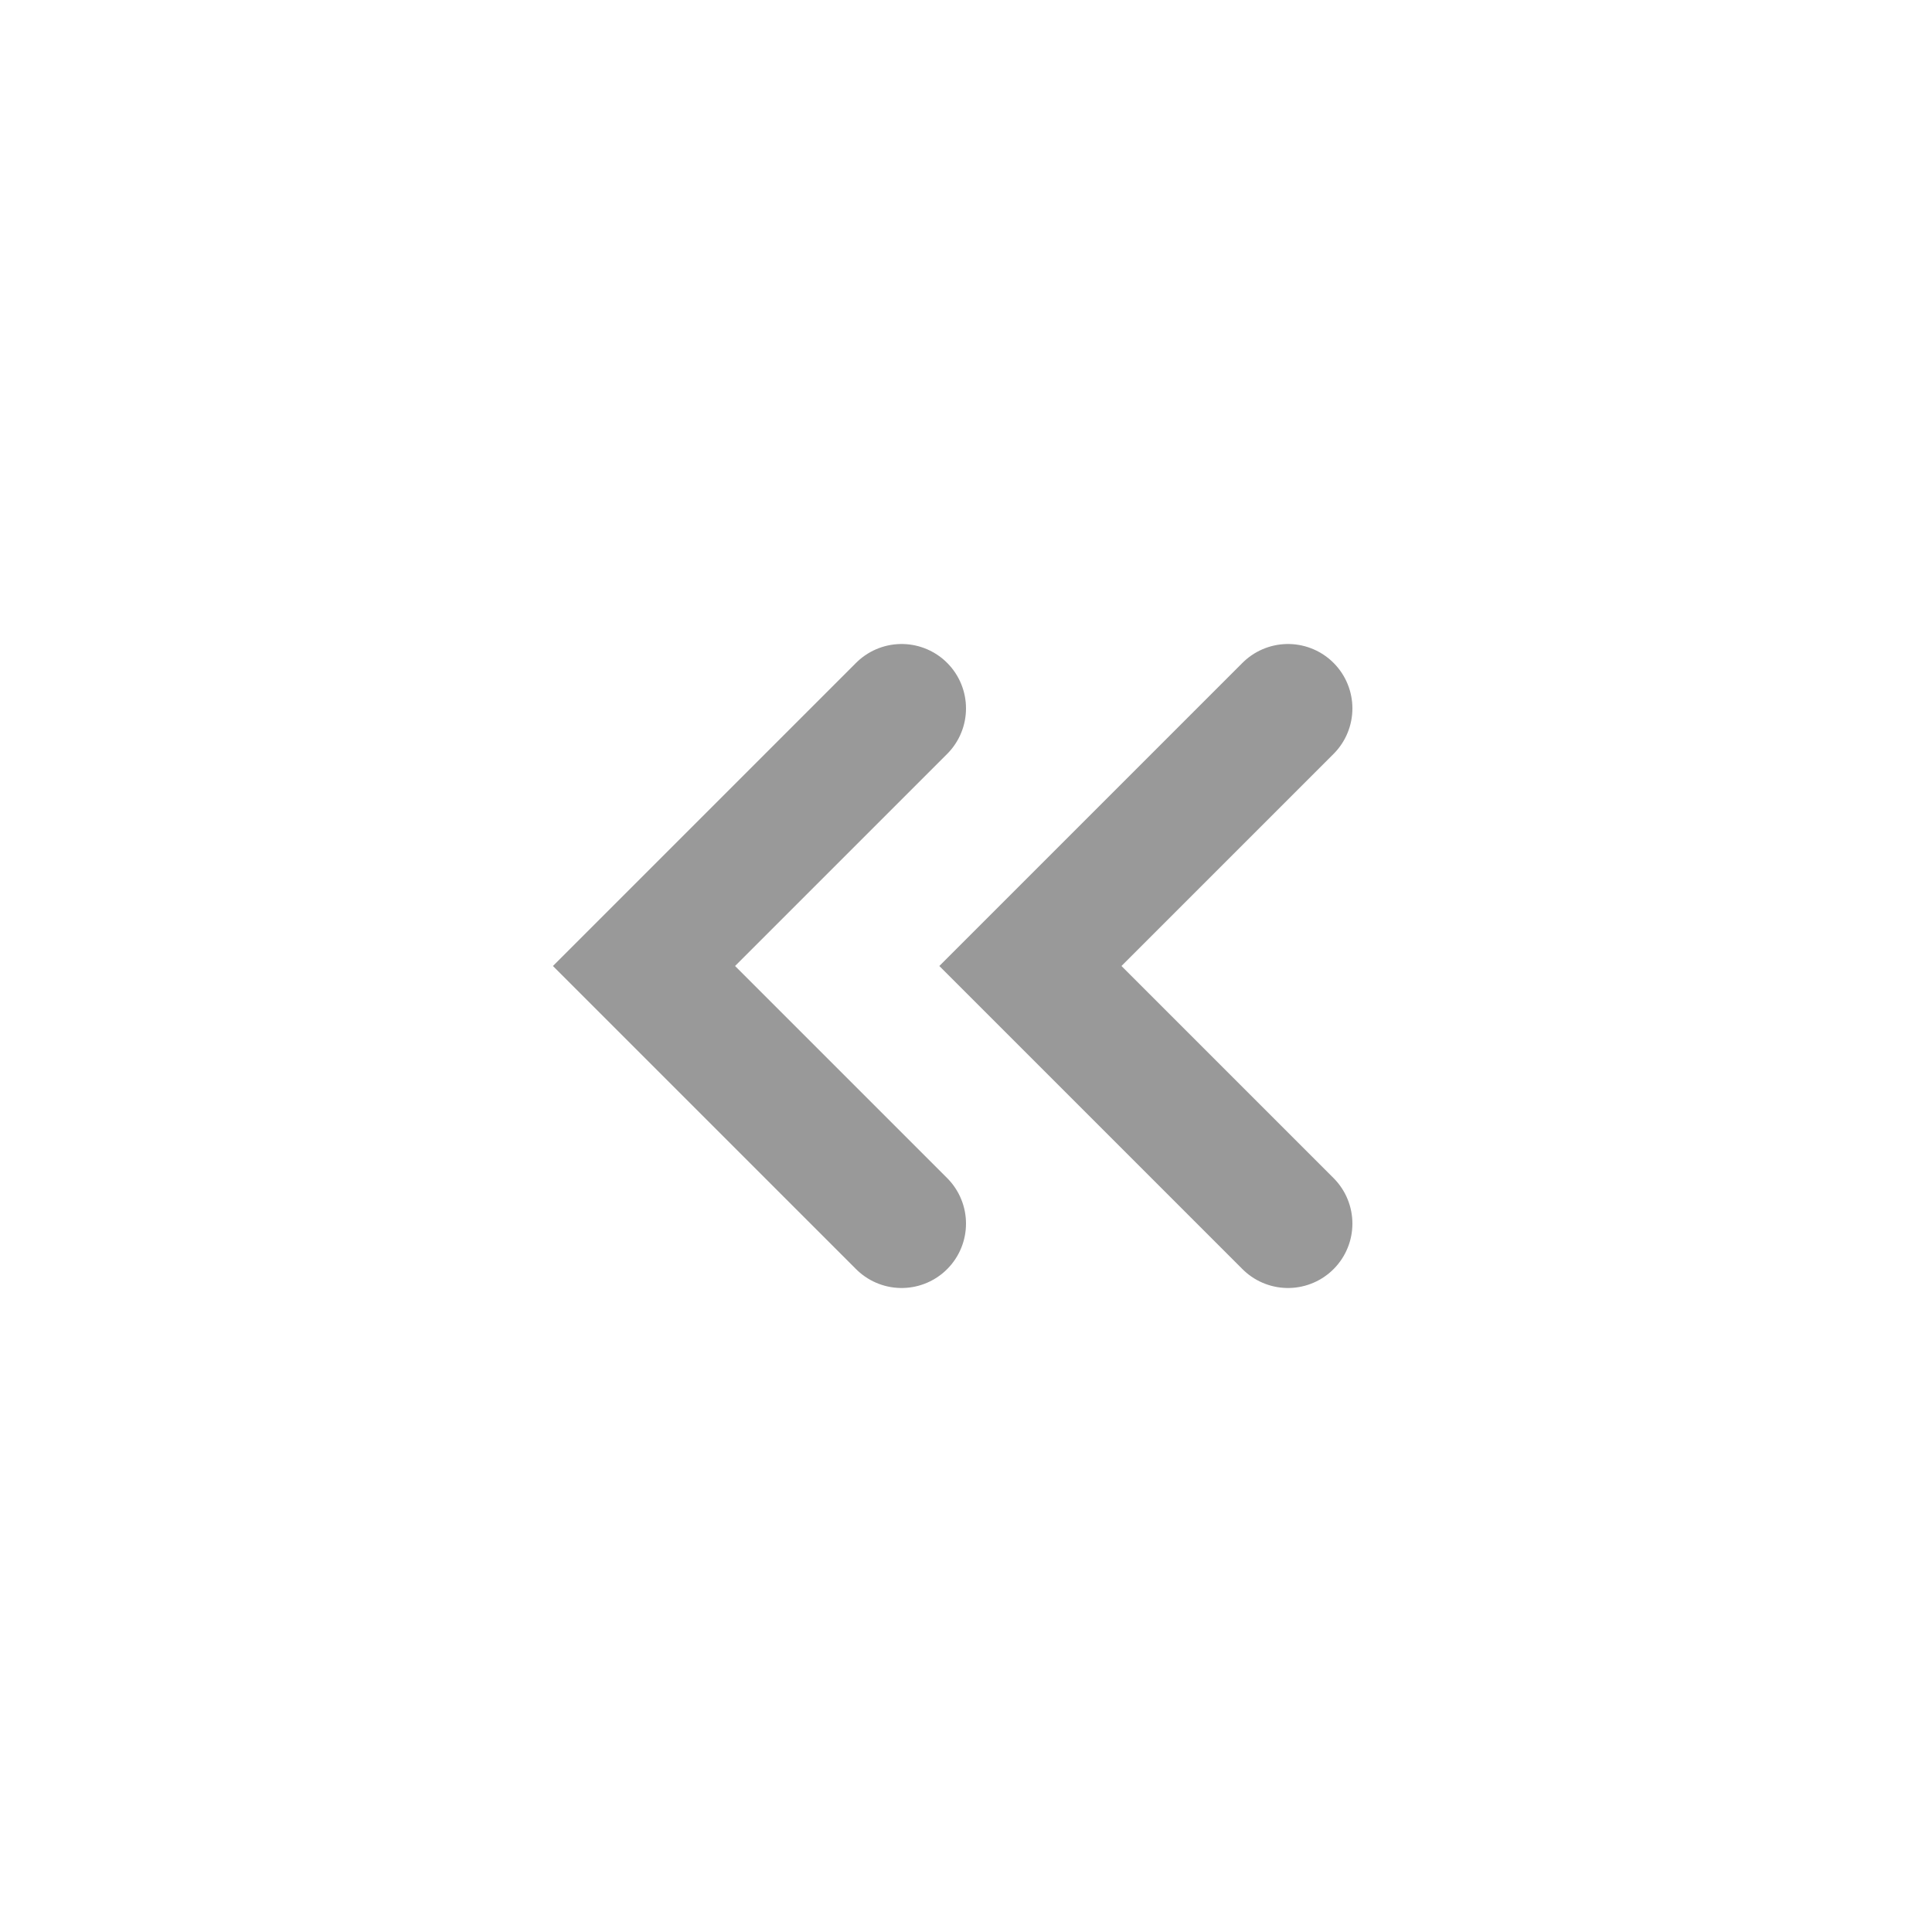
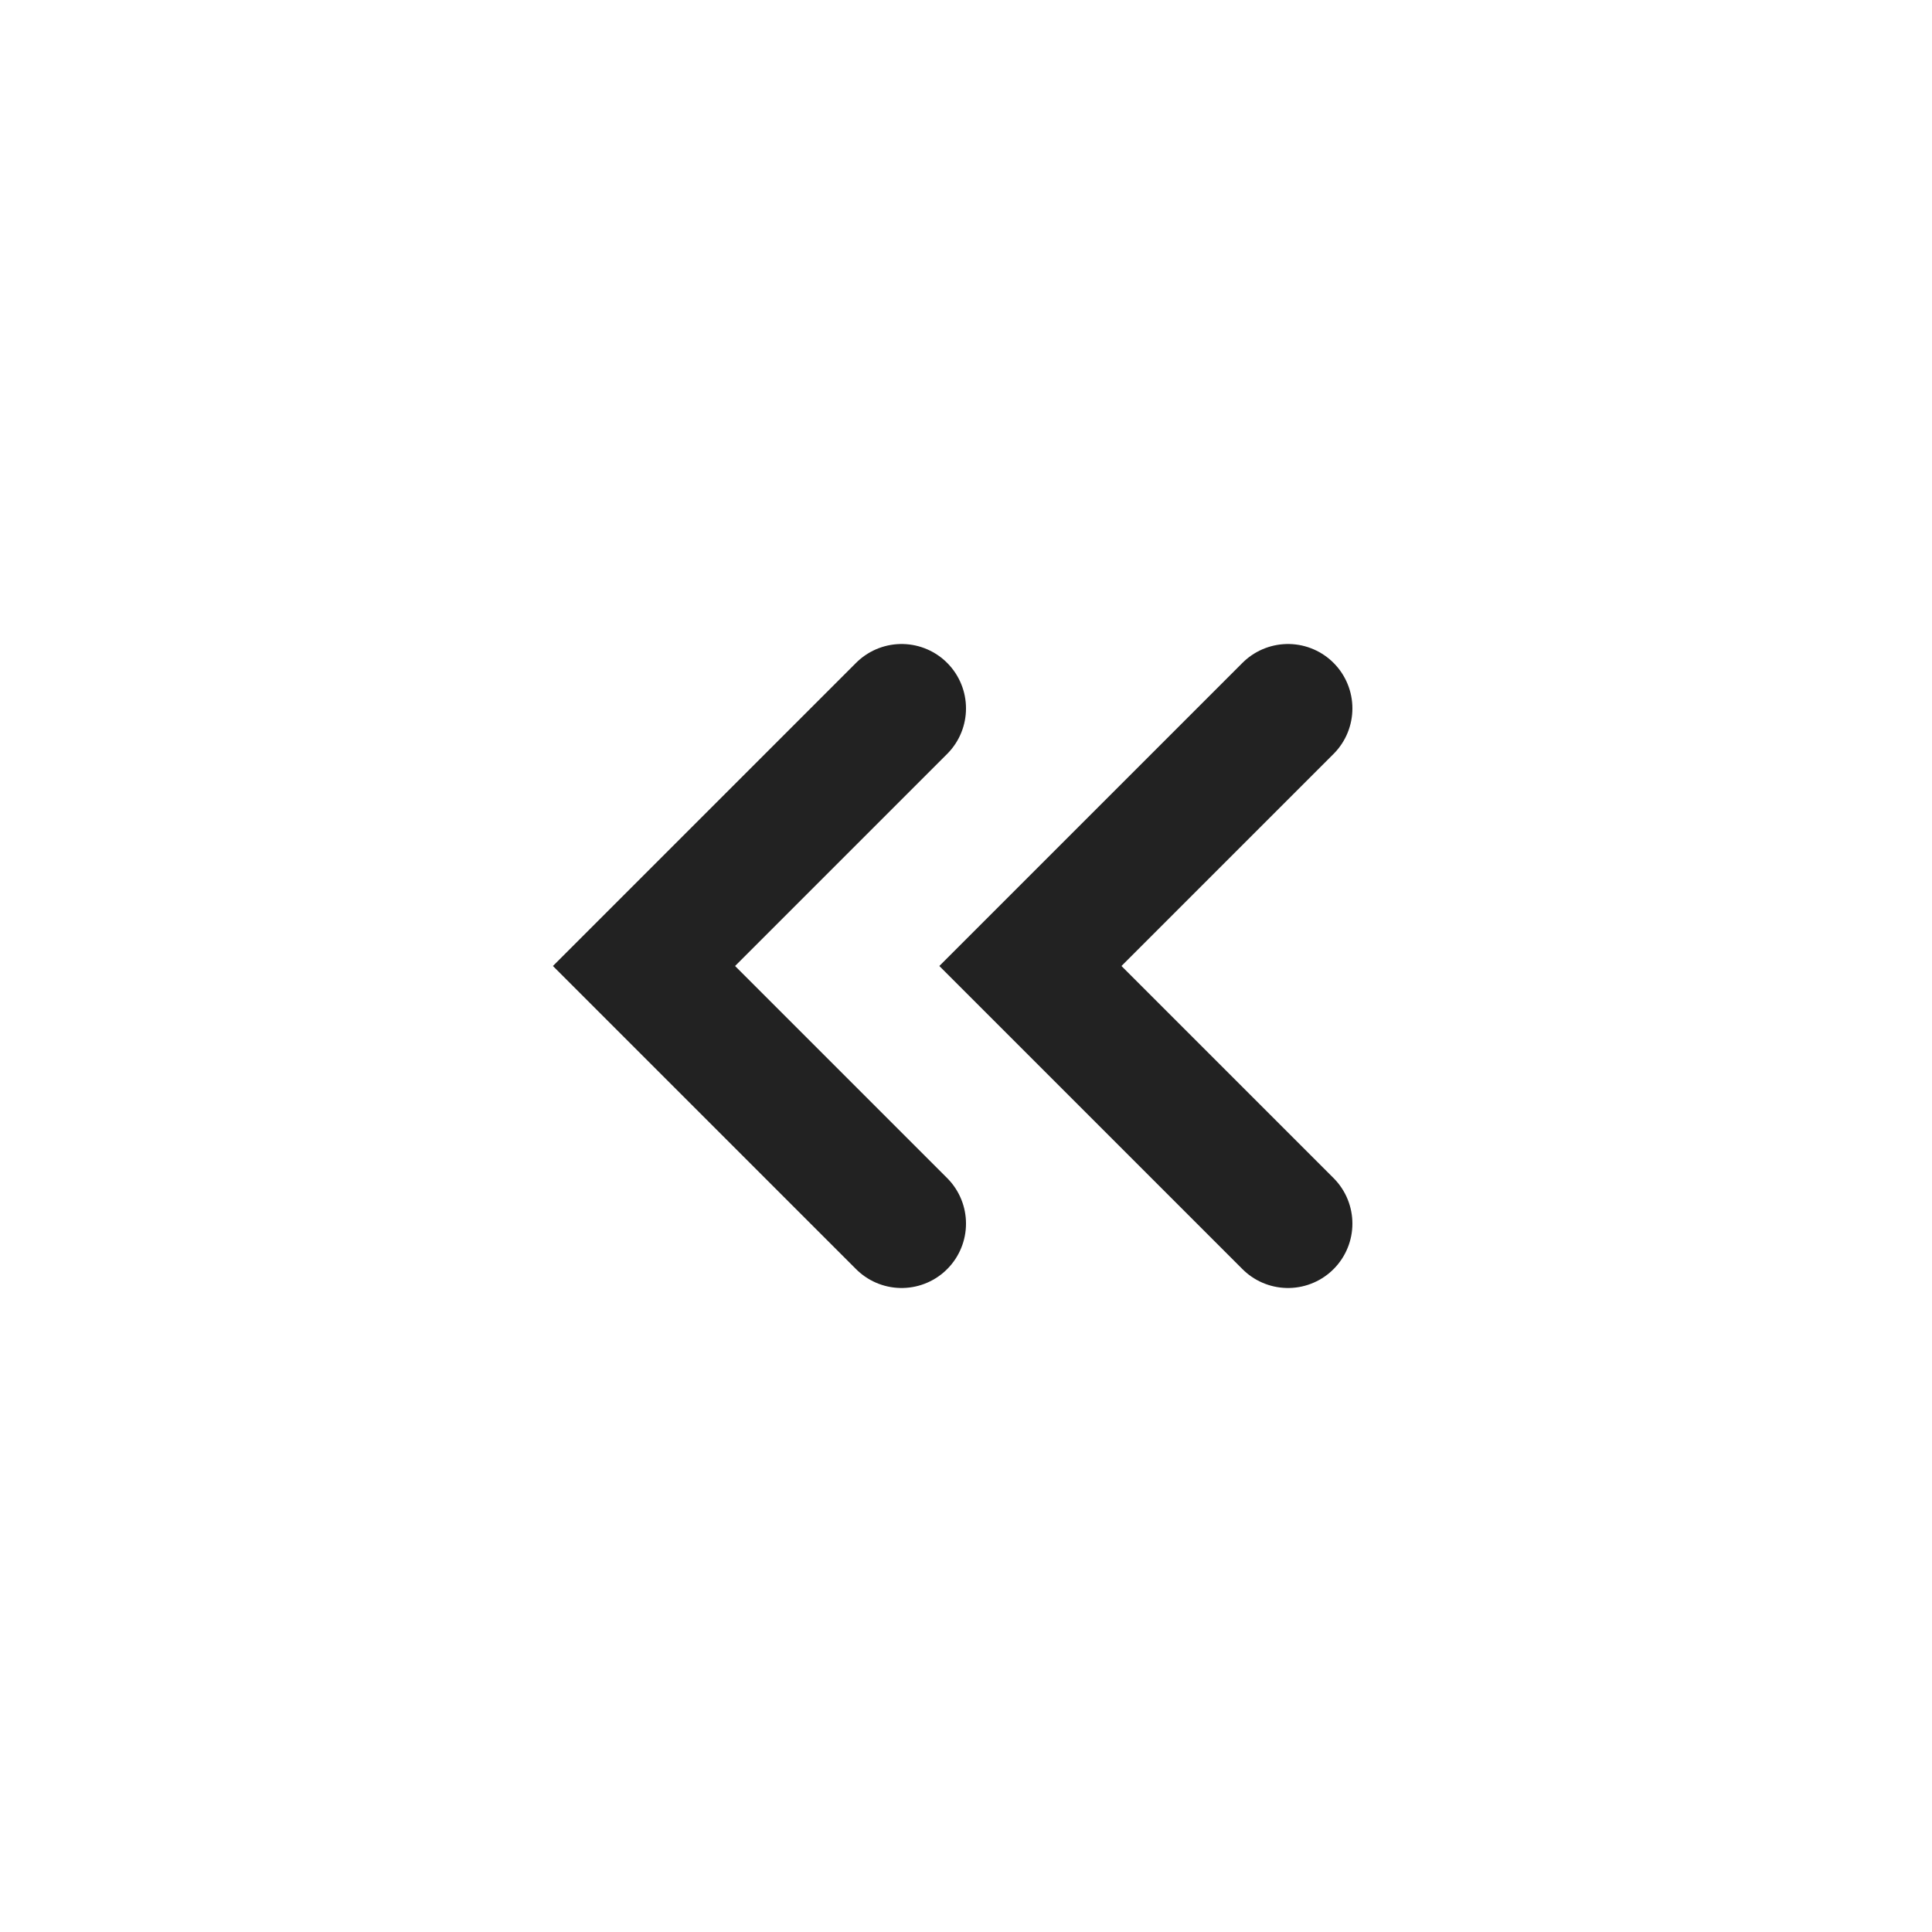
<svg xmlns="http://www.w3.org/2000/svg" width="30" height="30" viewBox="0 0 30 30" fill="none">
-   <path d="m20 19-4-4 4-4M14 19l-4-4 4-4" stroke="#999" stroke-width="2" stroke-linecap="round" />
+   <path d="m20 19-4-4 4-4M14 19l-4-4 4-4" stroke="#222" stroke-width="2" stroke-linecap="round" />
</svg>
